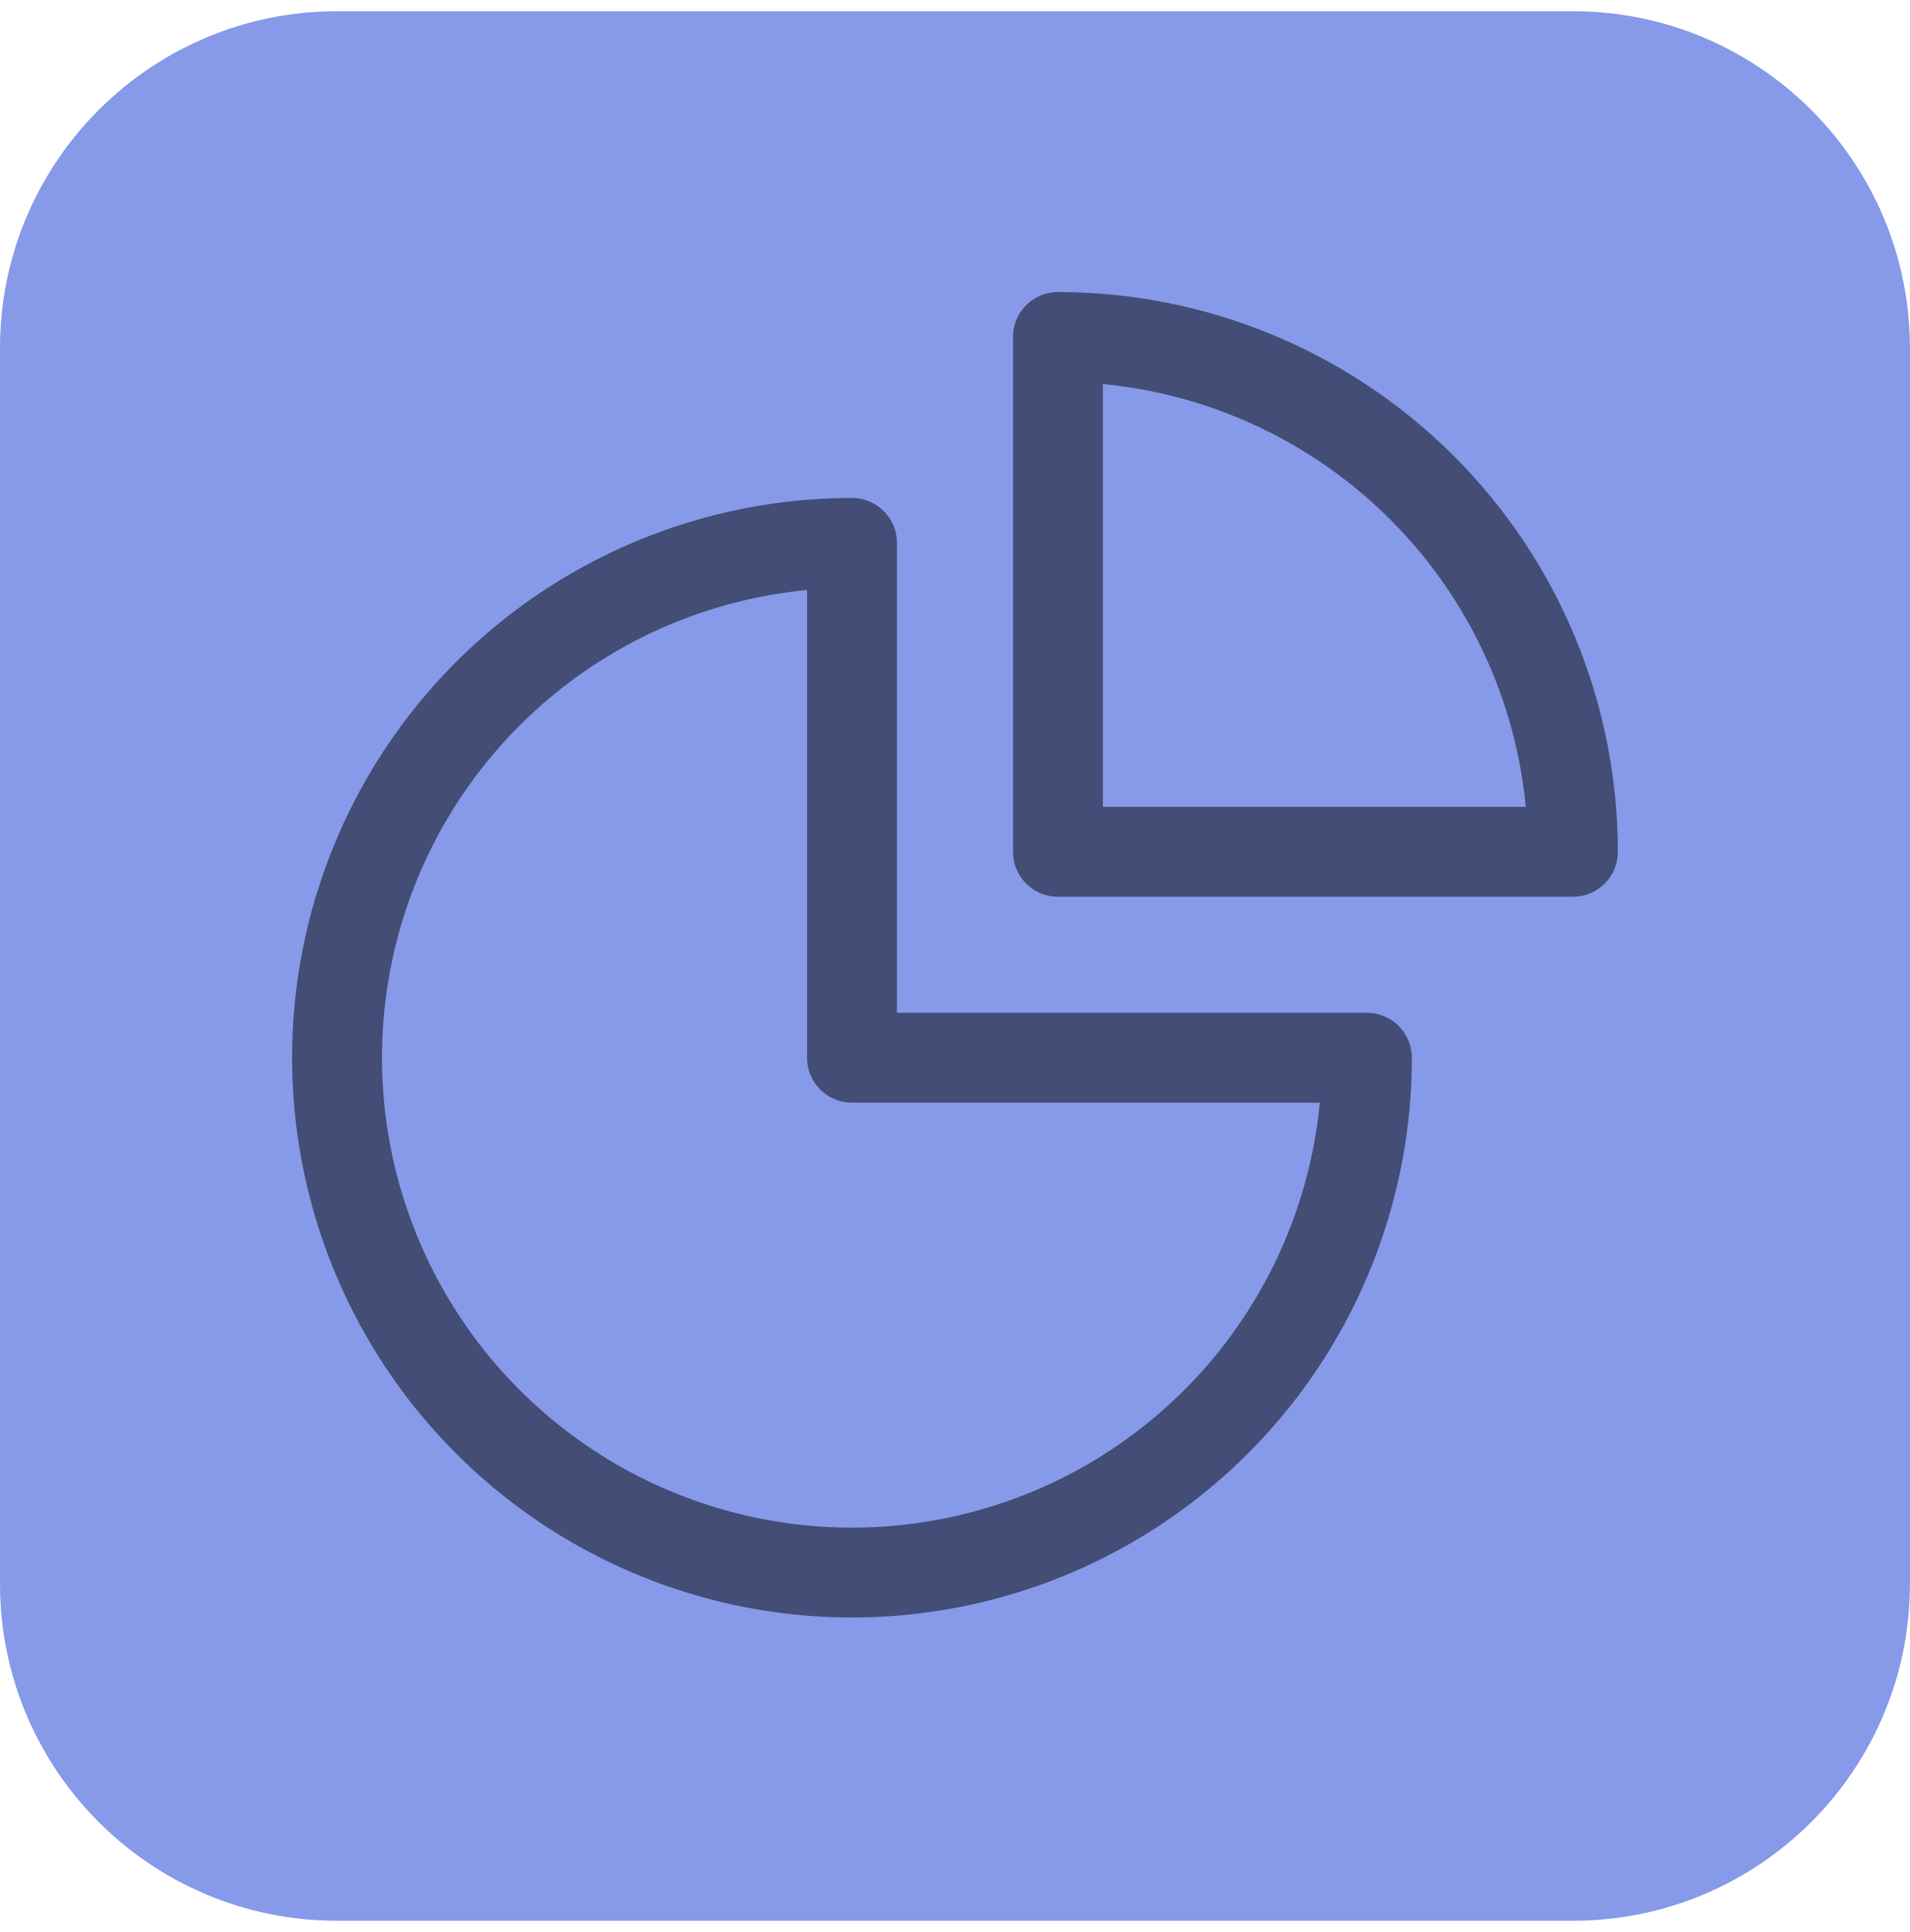
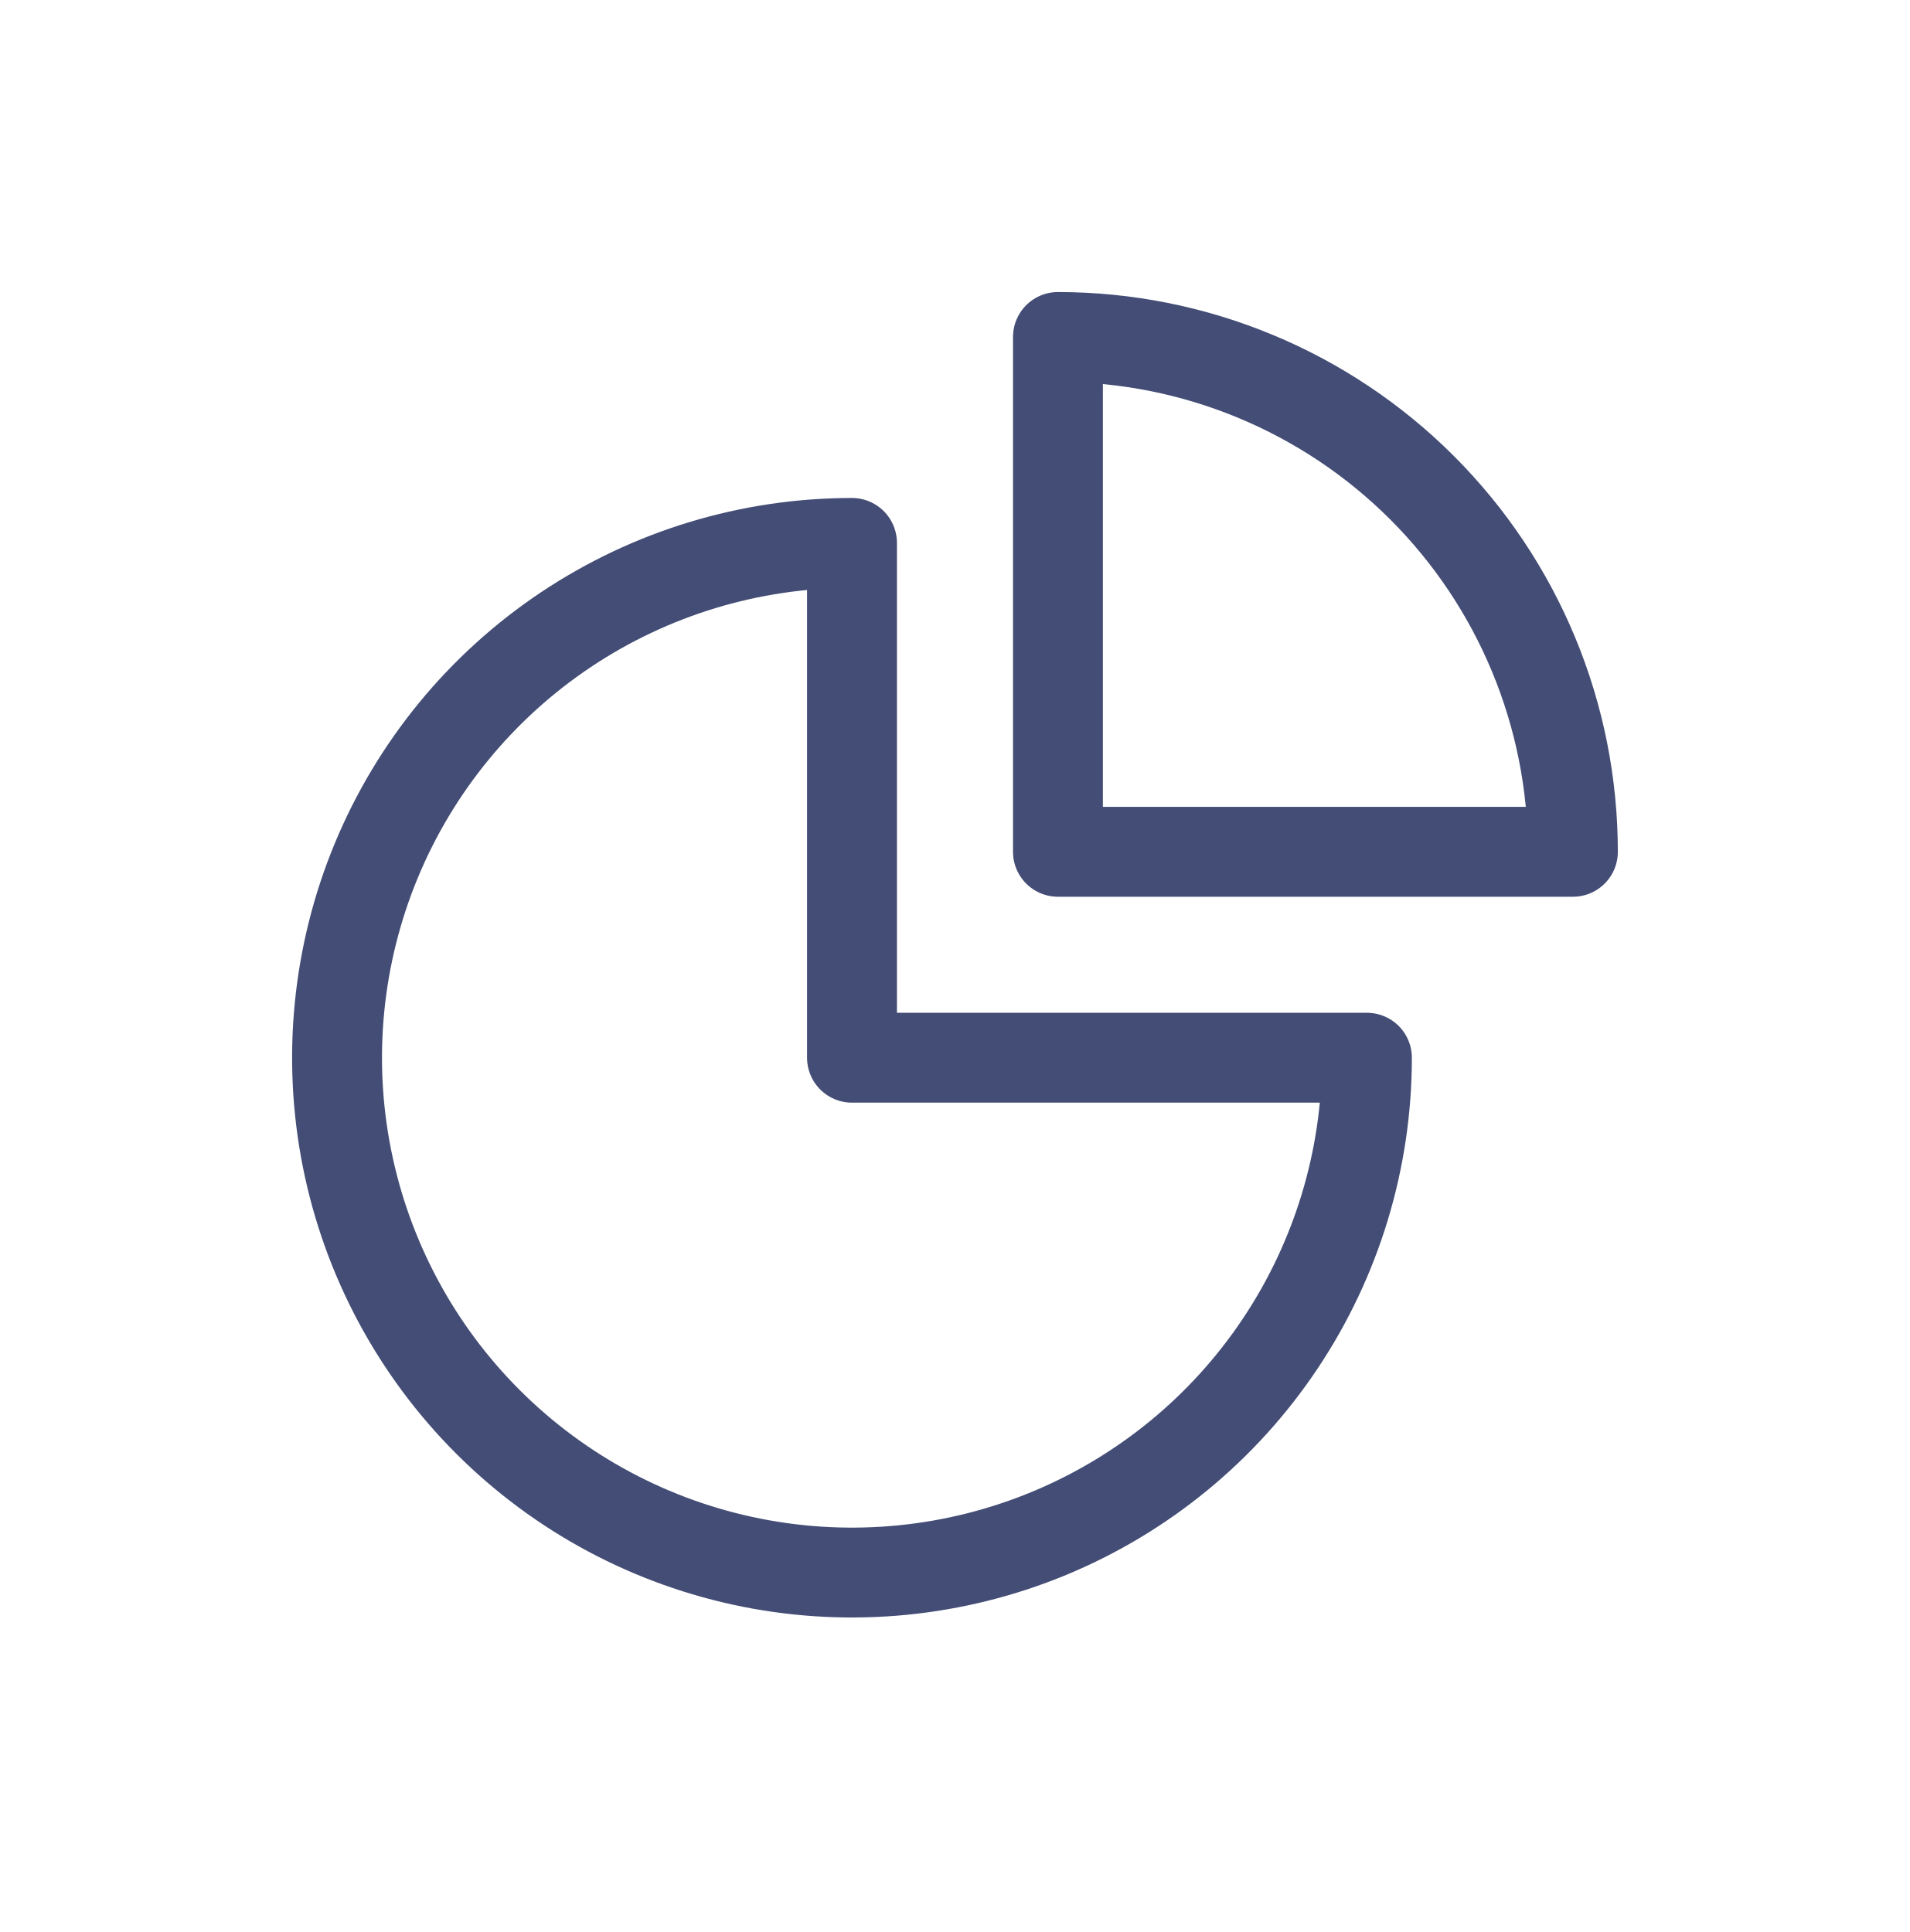
<svg xmlns="http://www.w3.org/2000/svg" width="85" height="86" viewBox="0 0 85 86" fill="none">
-   <rect y="0.5" width="85" height="85" rx="15" fill="#869AE9" />
  <path d="M37.917 24.167C33.384 24.167 28.953 25.511 25.185 28.029C21.416 30.547 18.479 34.126 16.744 38.313C15.01 42.501 14.556 47.109 15.44 51.554C16.325 56 18.507 60.083 21.712 63.288C24.917 66.493 29 68.675 33.446 69.56C37.891 70.444 42.499 69.99 46.687 68.256C50.874 66.521 54.453 63.584 56.971 59.815C59.489 56.047 60.833 51.616 60.833 47.083H37.917V24.167Z" stroke="#434D75" stroke-width="4" stroke-linecap="round" stroke-linejoin="round" />
  <path d="M47.083 37.917H70C70 31.839 67.586 26.01 63.288 21.712C58.99 17.414 53.161 15 47.083 15V37.917Z" stroke="#434D75" stroke-width="4" stroke-linecap="round" stroke-linejoin="round" />
</svg>
